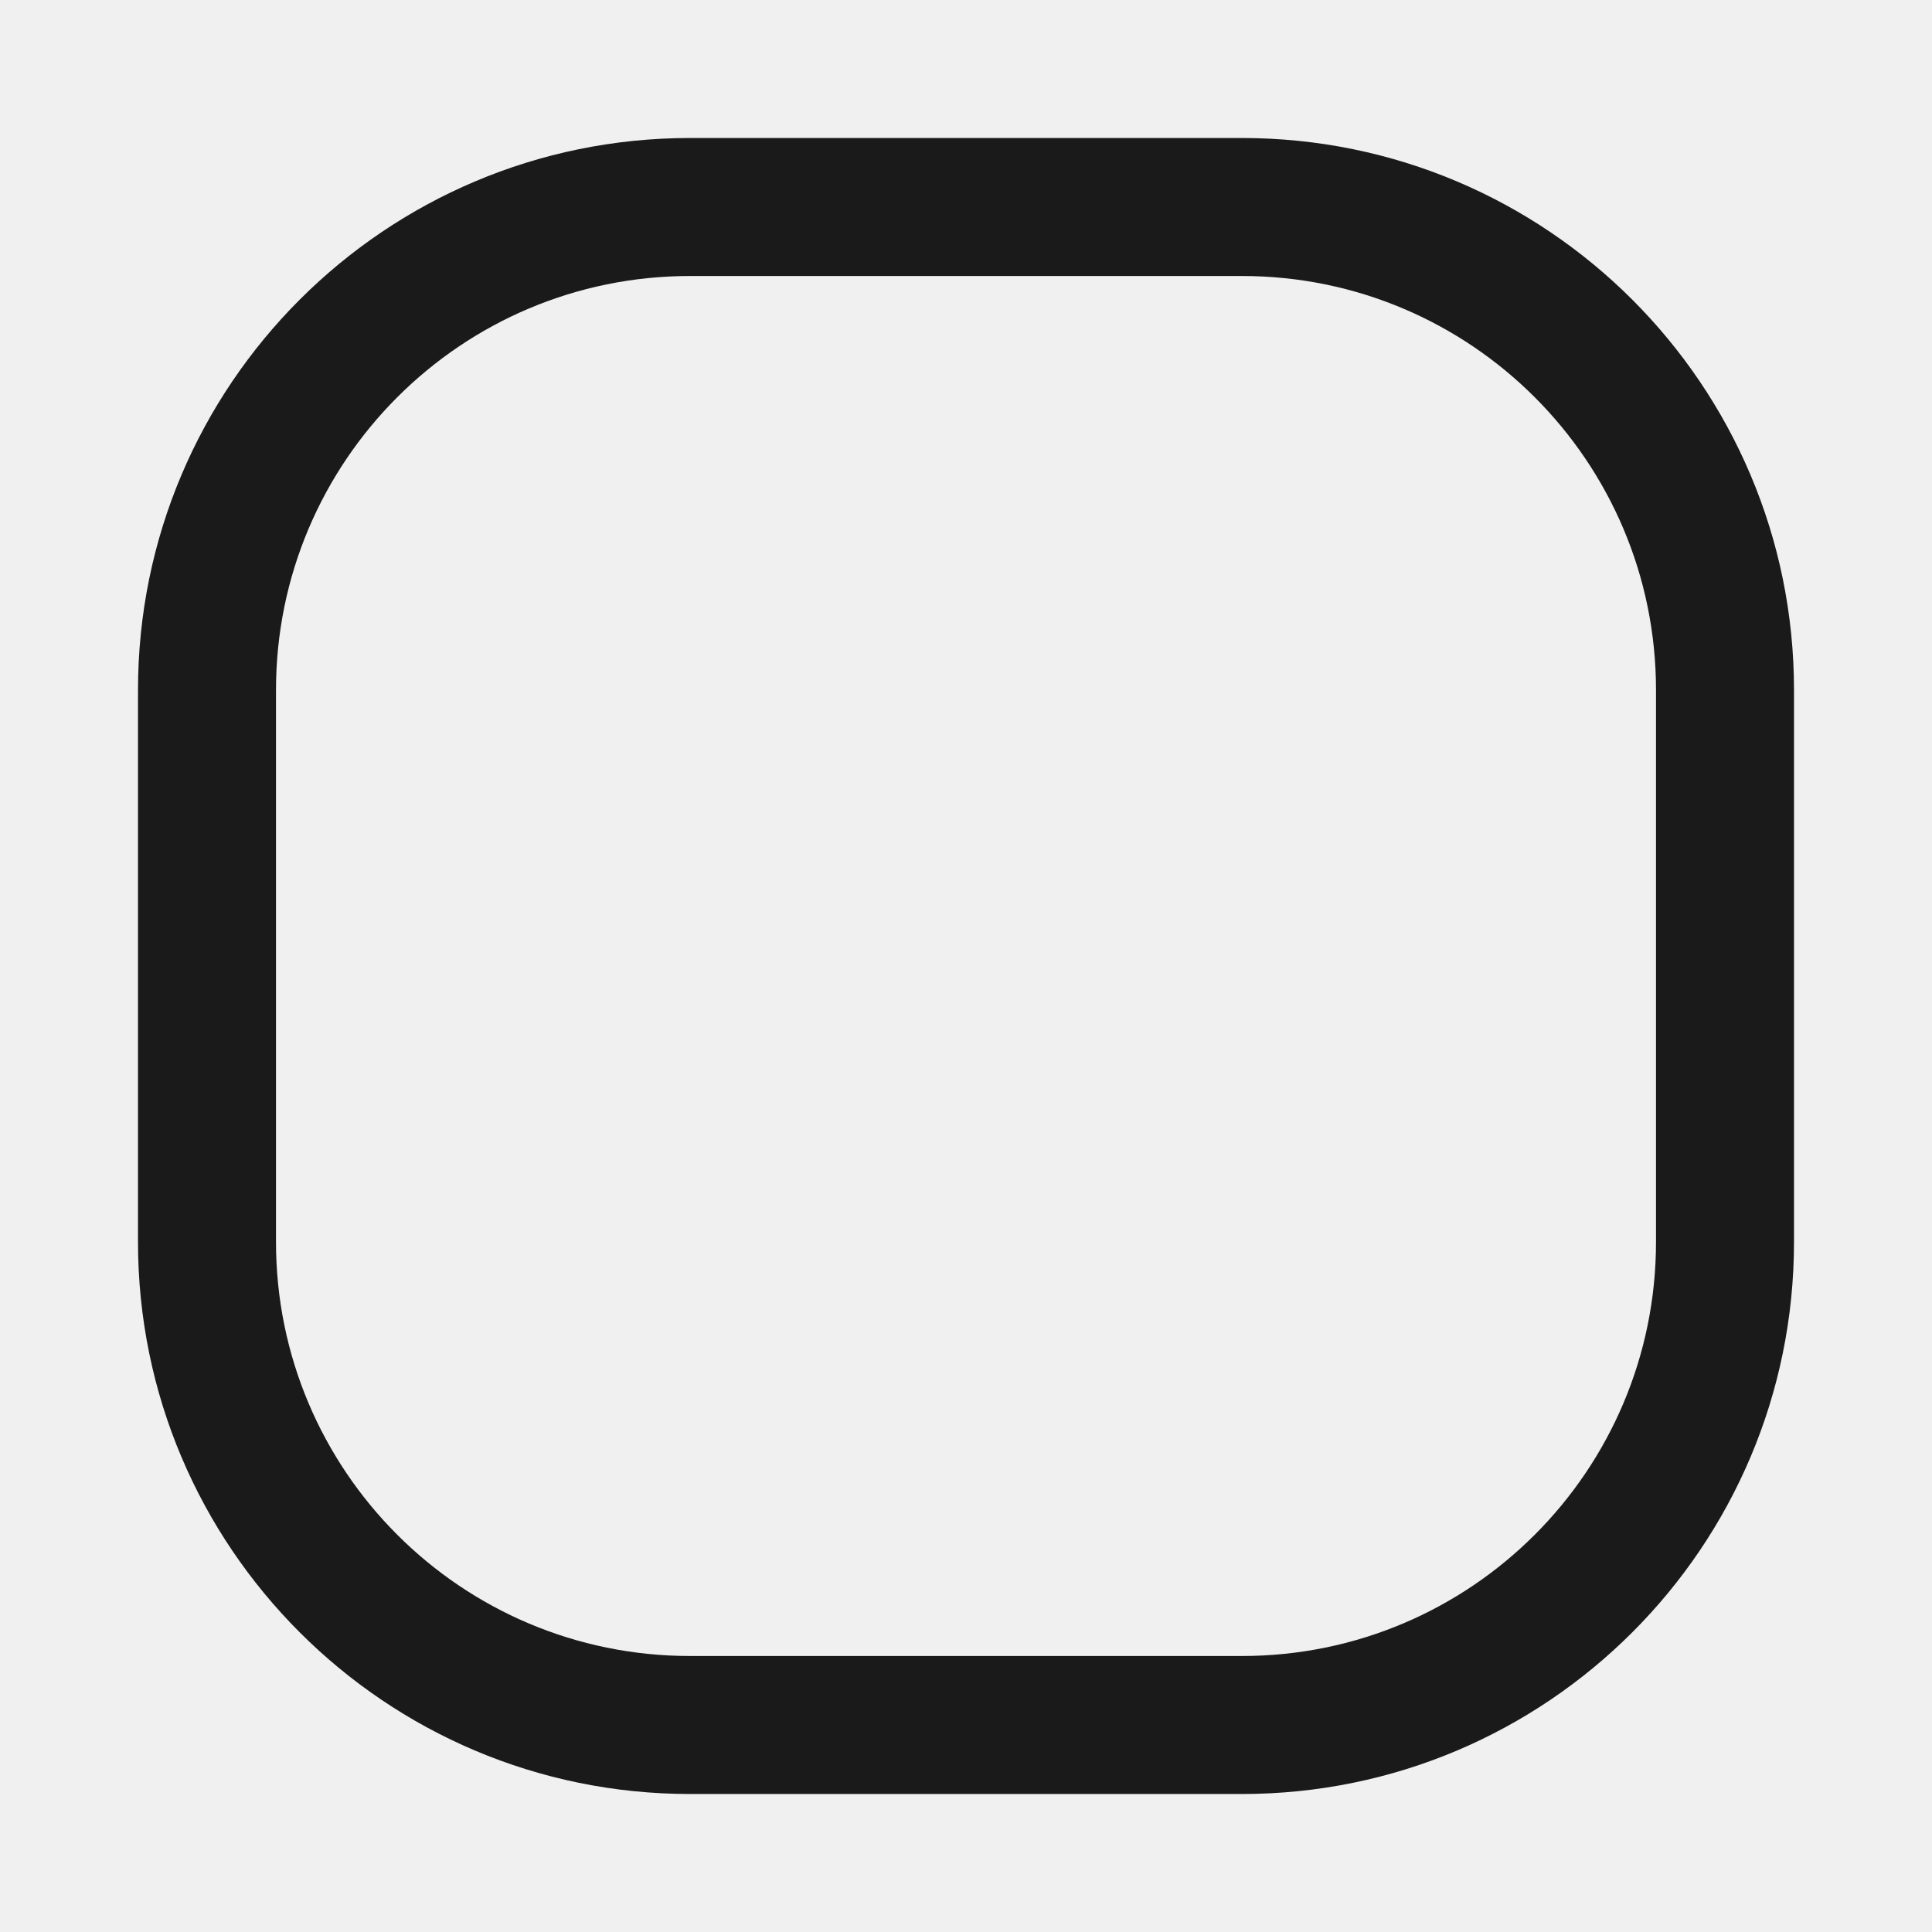
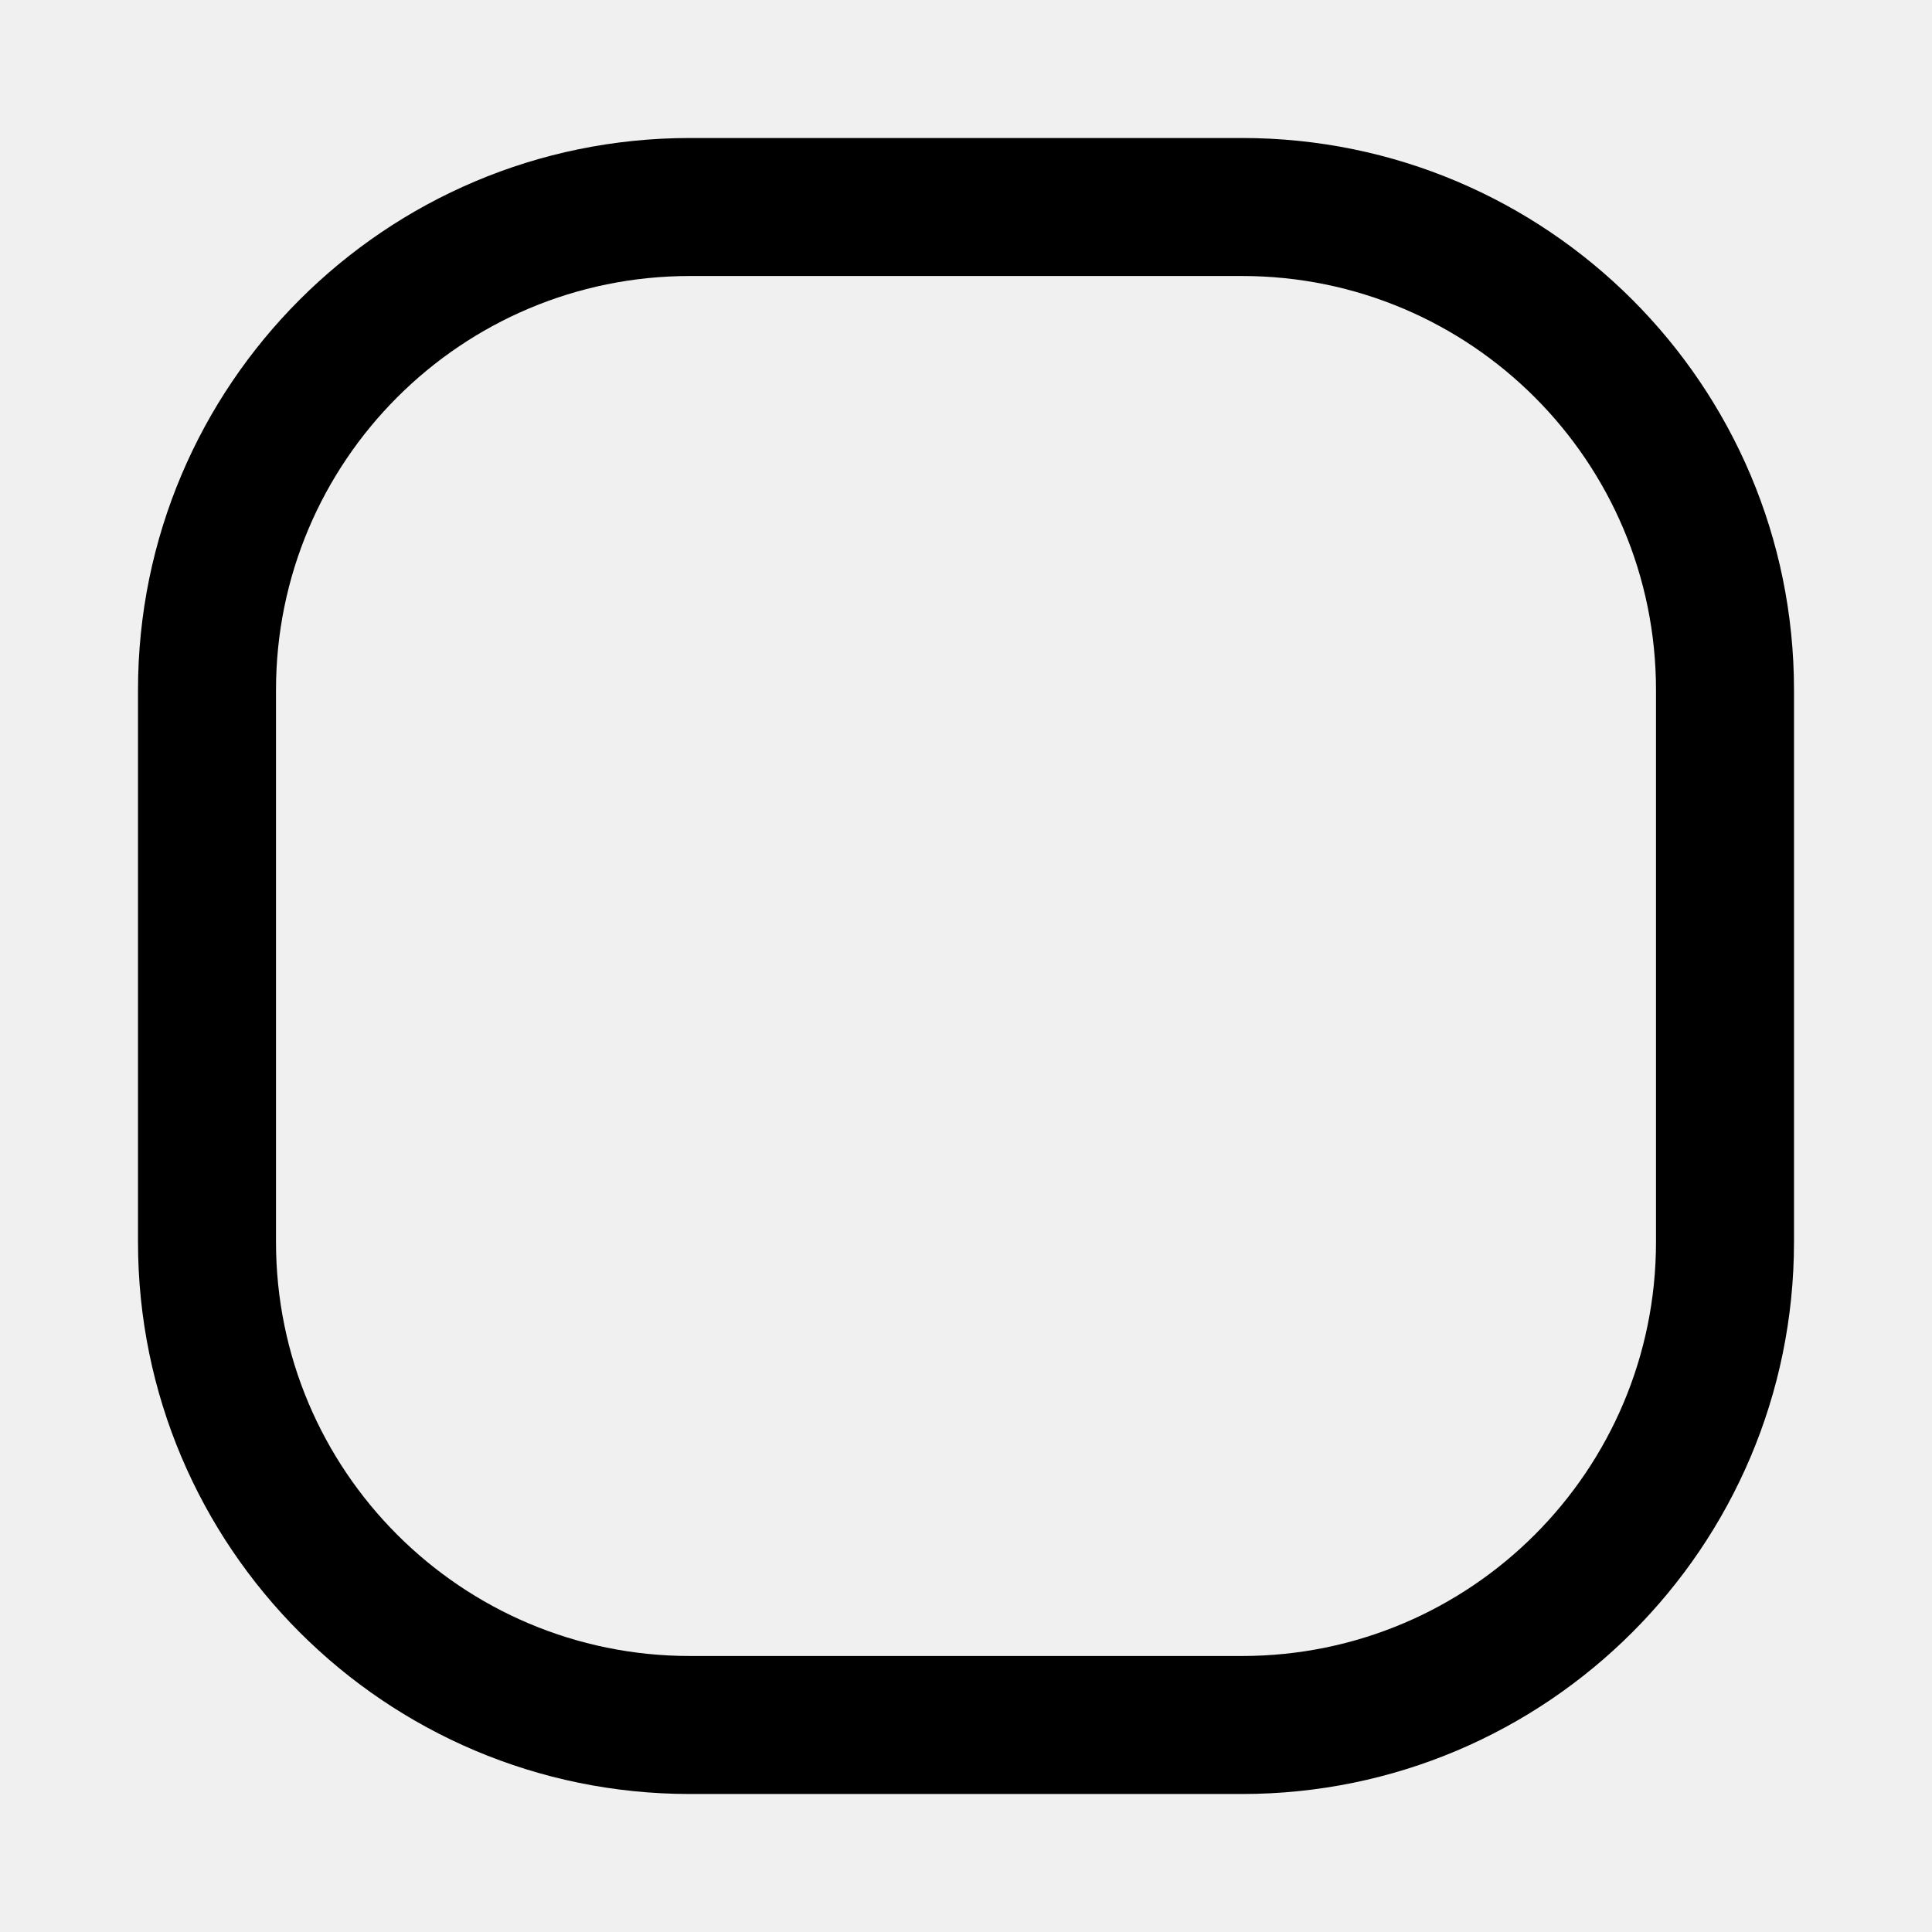
<svg xmlns="http://www.w3.org/2000/svg" width="14" height="14" viewBox="0 0 14 14" fill="none">
  <mask id="path-1-inside-1_702_622" fill="white">
    <path d="M1 5C1 2.791 2.791 1 5 1H9C11.209 1 13 2.791 13 5V9C13 11.209 11.209 13 9 13H5C2.791 13 1 11.209 1 9V5Z" />
  </mask>
-   <path d="M5 1V2H9V1V0H5V1ZM13 5H12V9H13H14V5H13ZM9 13V12H5V13V14H9V13ZM1 9H2V5H1H0V9H1ZM5 13V12C3.343 12 2 10.657 2 9H1H0C0 11.761 2.239 14 5 14V13ZM13 9H12C12 10.657 10.657 12 9 12V13V14C11.761 14 14 11.761 14 9H13ZM9 1V2C10.657 2 12 3.343 12 5H13H14C14 2.239 11.761 0 9 0V1ZM5 1V0C2.239 0 0 2.239 0 5H1H2C2 3.343 3.343 2 5 2V1Z" fill="#1A1A1A" mask="url(#path-1-inside-1_702_622)" />
+   <path d="M5 1V2H9V1V0H5V1ZM13 5H12V9H13H14V5H13ZM9 13V12H5V13V14H9V13ZM1 9H2V5H1H0V9H1ZM5 13V12C3.343 12 2 10.657 2 9H1H0C0 11.761 2.239 14 5 14V13ZM13 9H12C12 10.657 10.657 12 9 12V13V14C11.761 14 14 11.761 14 9H13ZM9 1V2C10.657 2 12 3.343 12 5H13H14C14 2.239 11.761 0 9 0V1ZM5 1V0C2.239 0 0 2.239 0 5H1H2C2 3.343 3.343 2 5 2V1Z" fill="currentColor" mask="url(#path-1-inside-1_702_622)" />
</svg>
